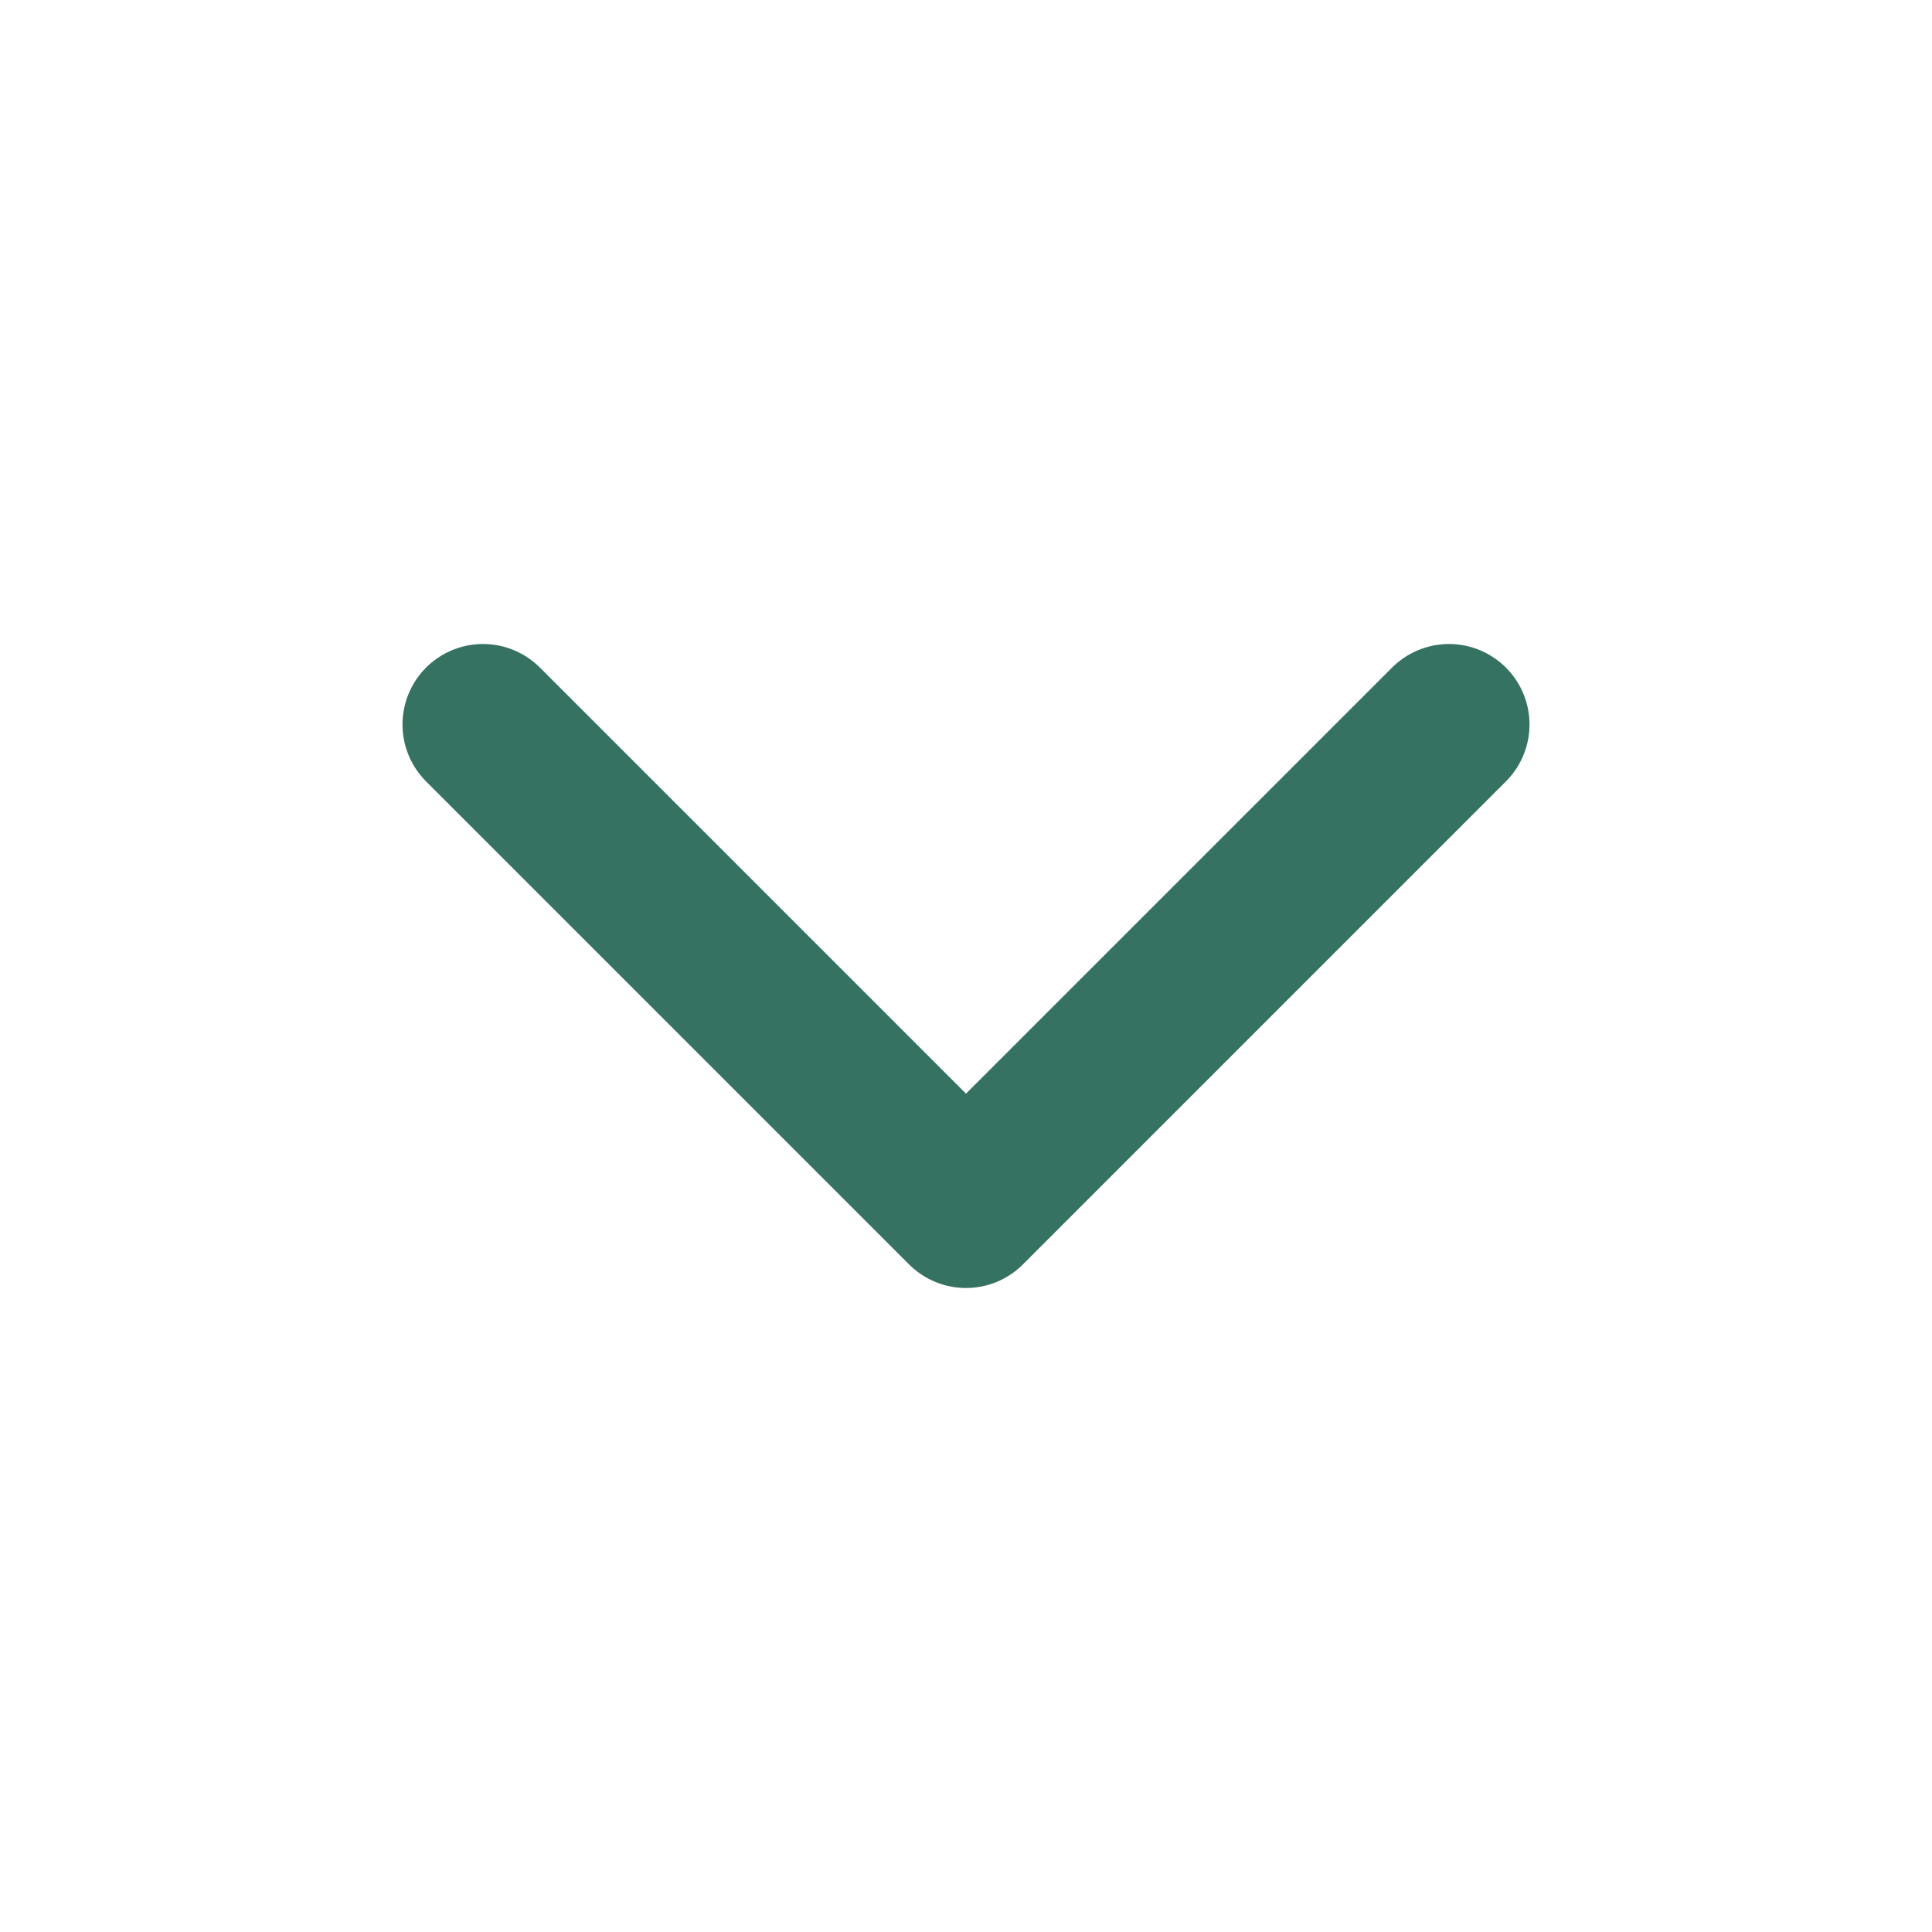
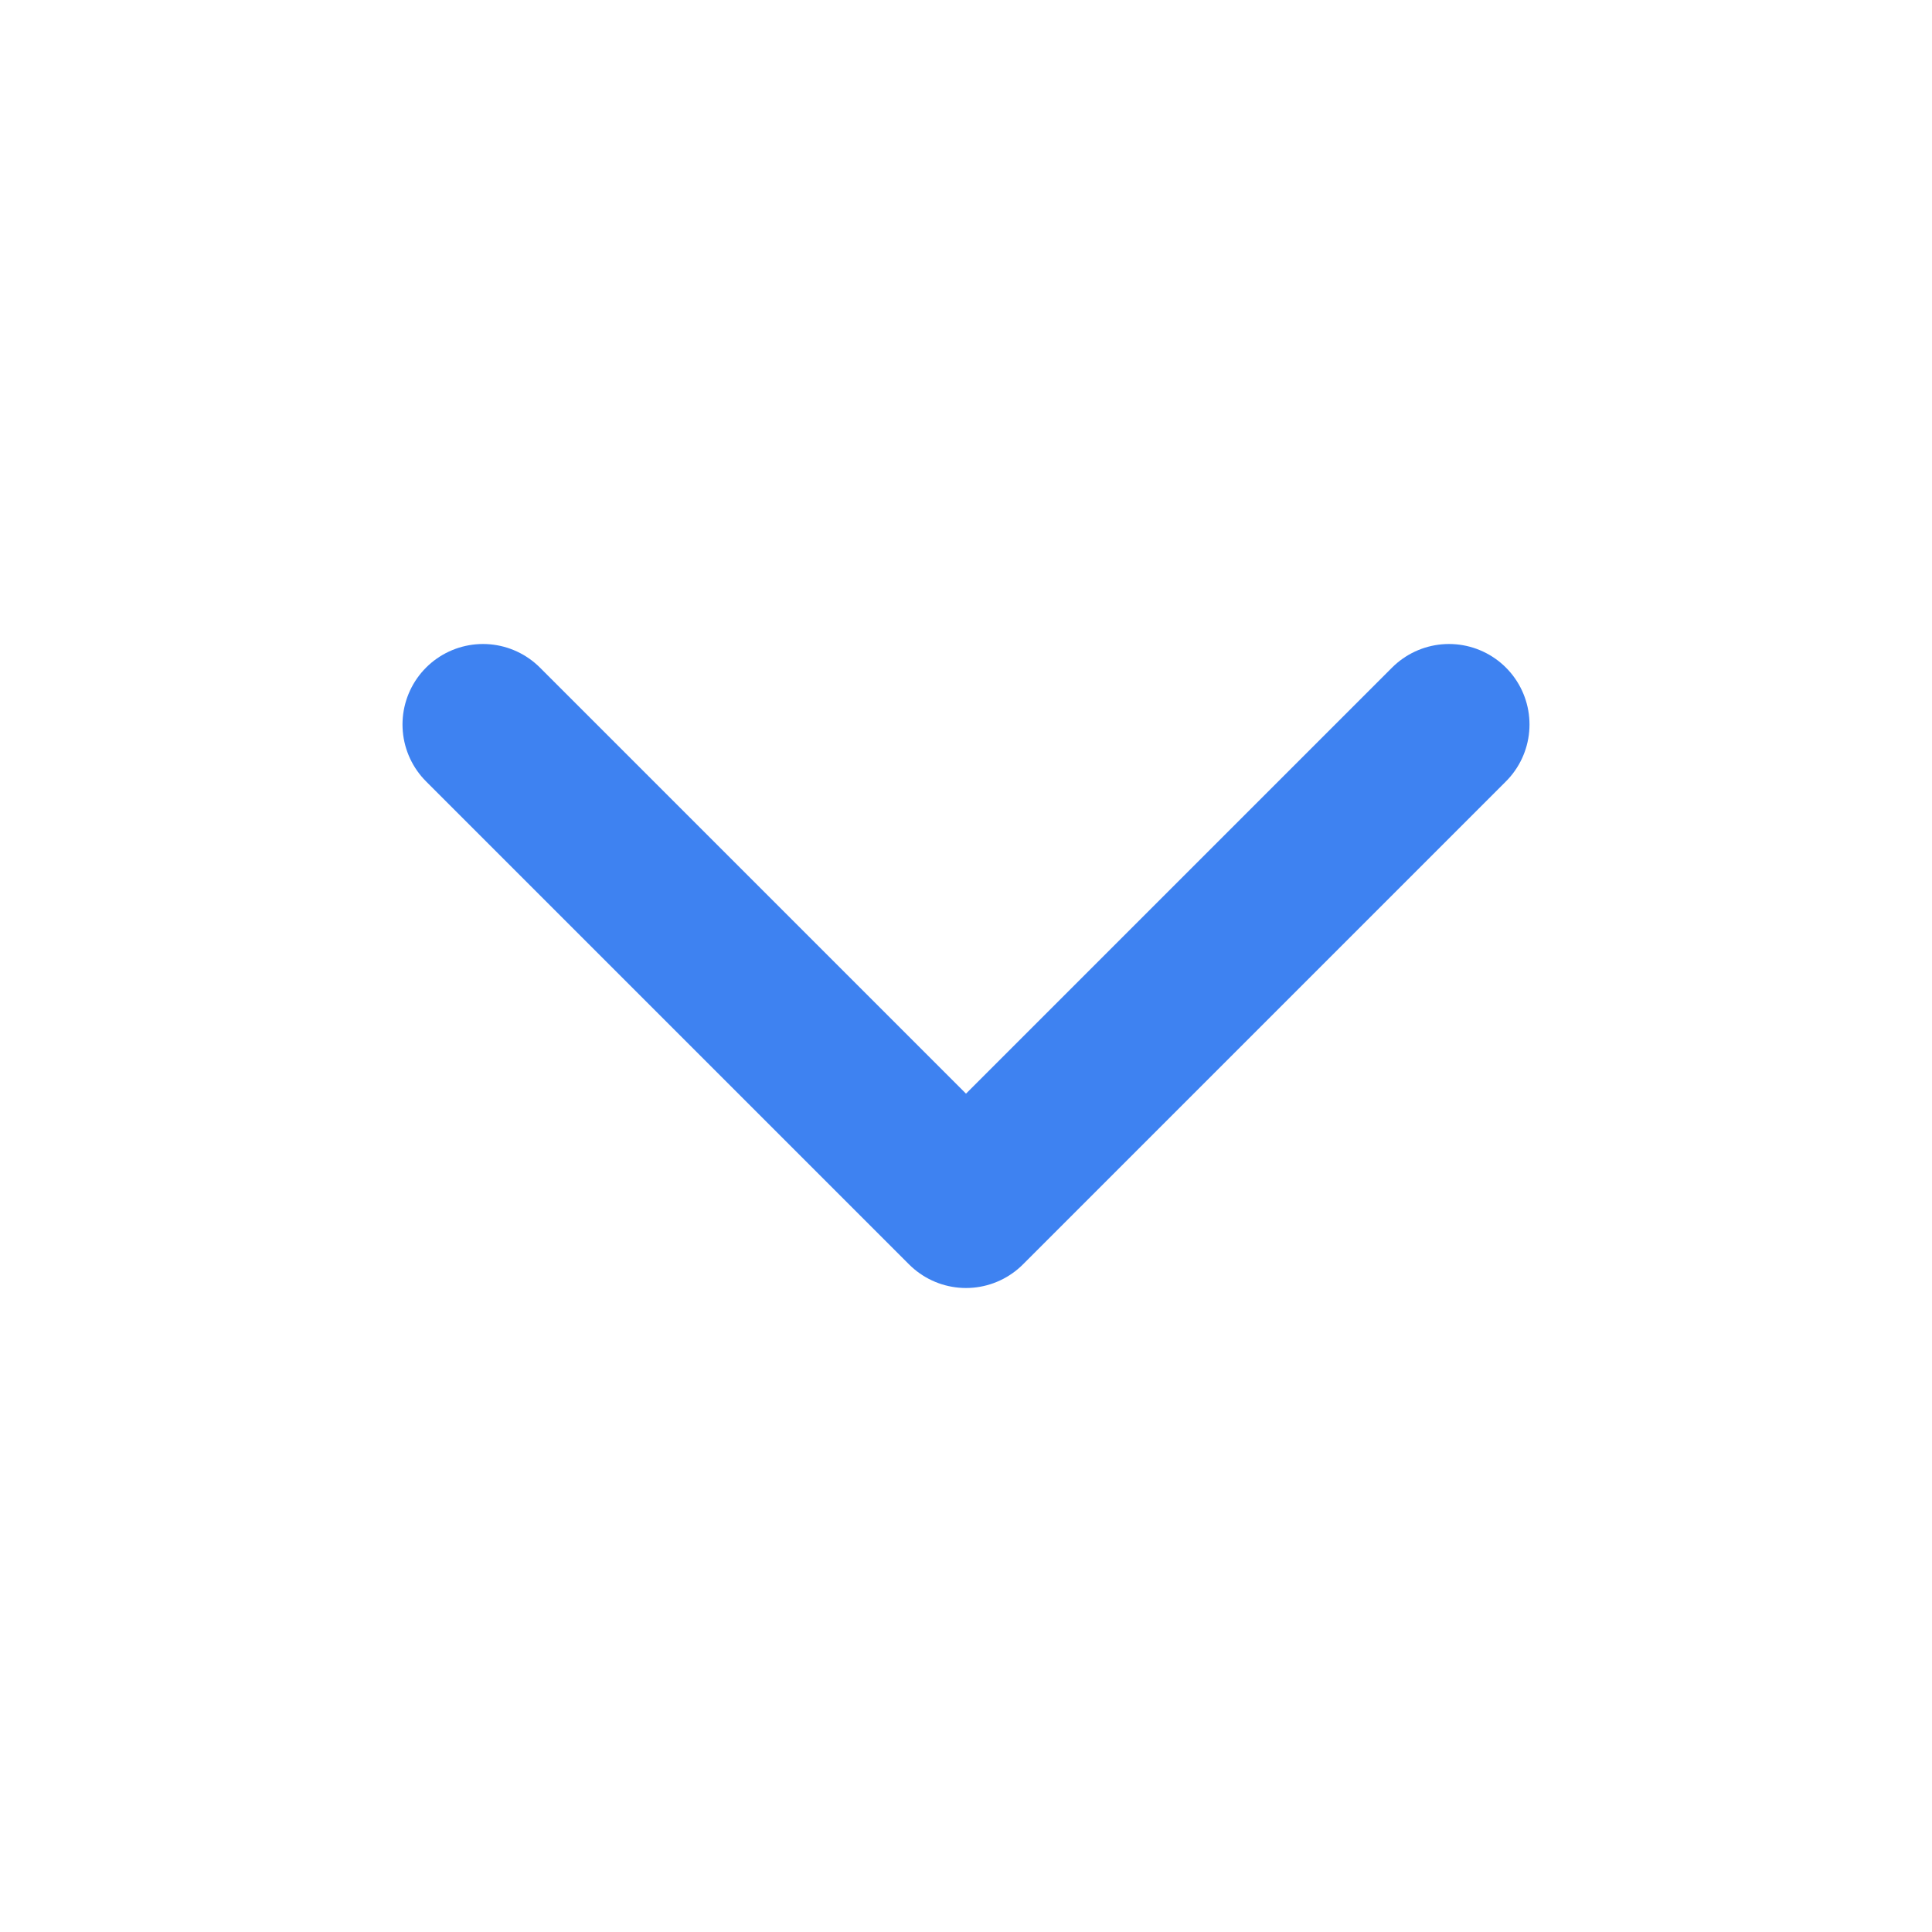
<svg xmlns="http://www.w3.org/2000/svg" width="24" height="24" viewBox="0 0 24 24" fill="none">
-   <path d="M6 9L12 15L18 9" stroke="#367262" stroke-width="2" stroke-linecap="round" stroke-linejoin="round" />
+   <path d="M6 9L12 15L18 9" stroke="#3E82F1" stroke-width="2" stroke-linecap="round" stroke-linejoin="round" />
</svg>
